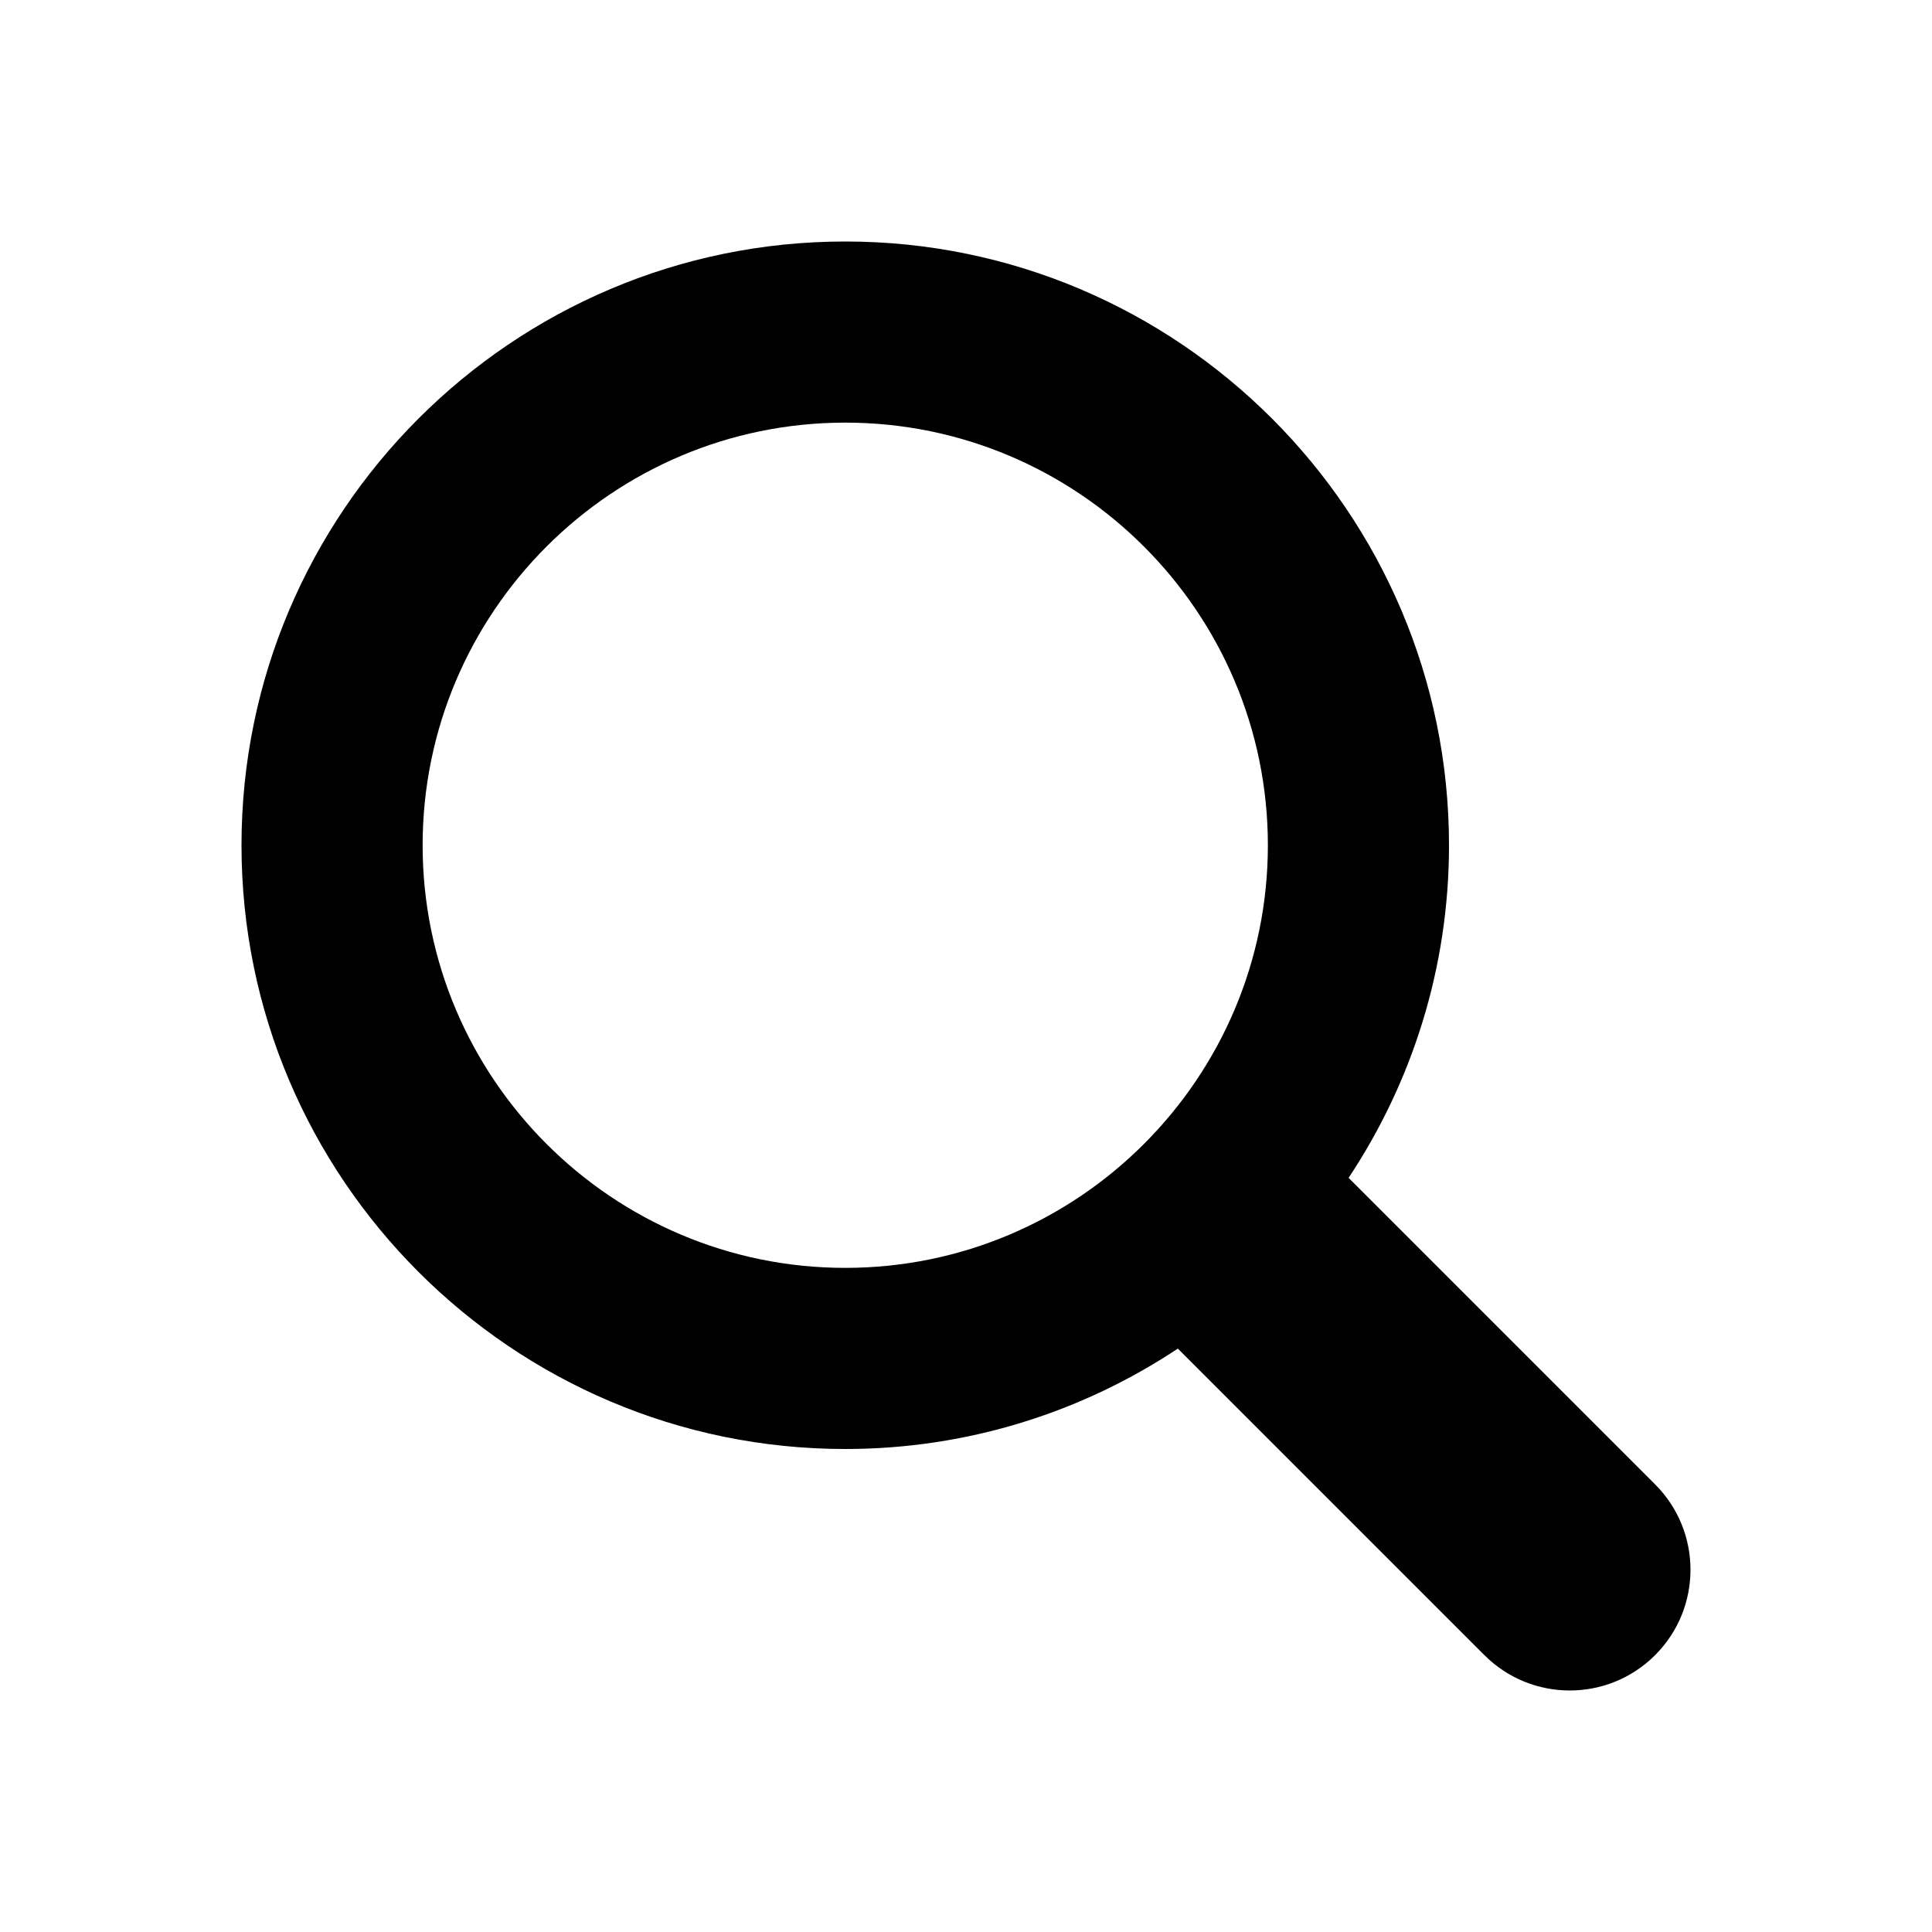
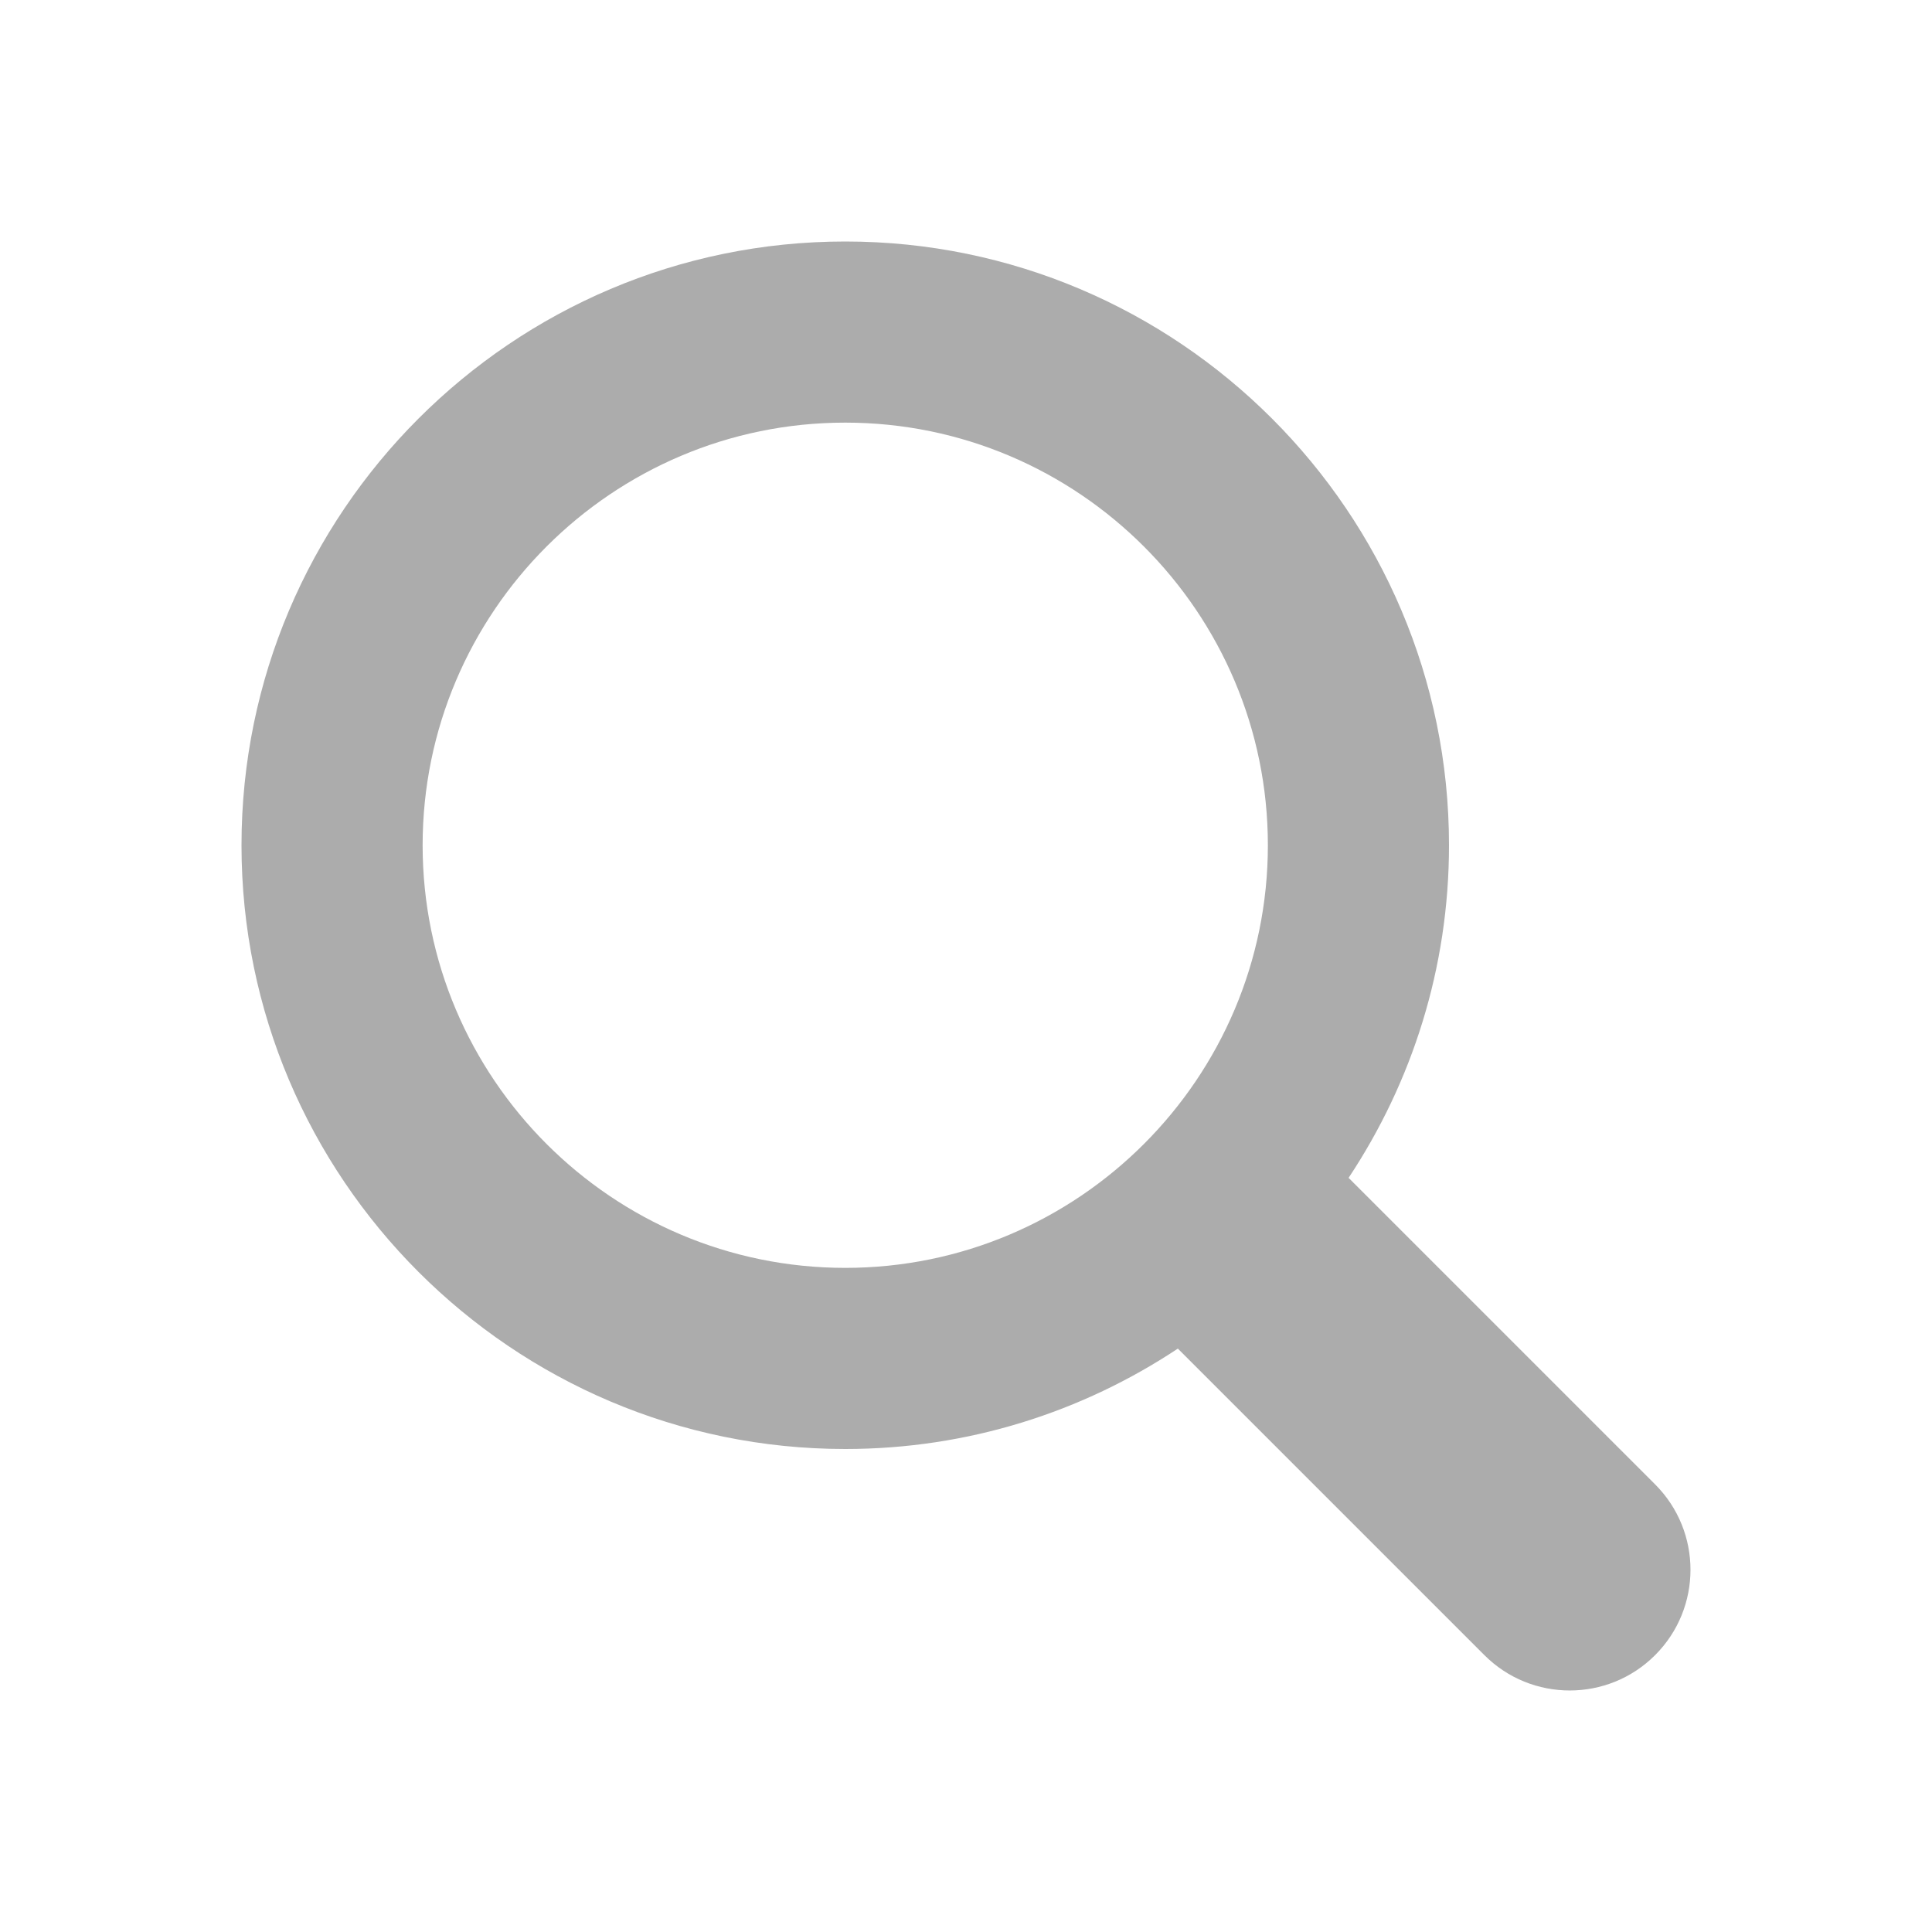
- <svg xmlns="http://www.w3.org/2000/svg" enable-background="new 0 0 32 32" id="Glyph" version="1.1" viewBox="0 0 32 32" xml:space="preserve">
+ <svg xmlns="http://www.w3.org/2000/svg" fill="#acacac" enable-background="new 0 0 32 32" id="Glyph" version="1.1" viewBox="0 0 32 32" xml:space="preserve">
  <path d="M27.414,24.586l-5.077-5.077C23.386,17.928,24,16.035,24,14c0-5.514-4.486-10-10-10S4,8.486,4,14  s4.486,10,10,10c2.035,0,3.928-0.614,5.509-1.663l5.077,5.077c0.78,0.781,2.048,0.781,2.828,0  C28.195,26.633,28.195,25.367,27.414,24.586z M7,14c0-3.86,3.14-7,7-7s7,3.14,7,7s-3.14,7-7,7S7,17.86,7,14z" id="XMLID_223_" />
</svg>
